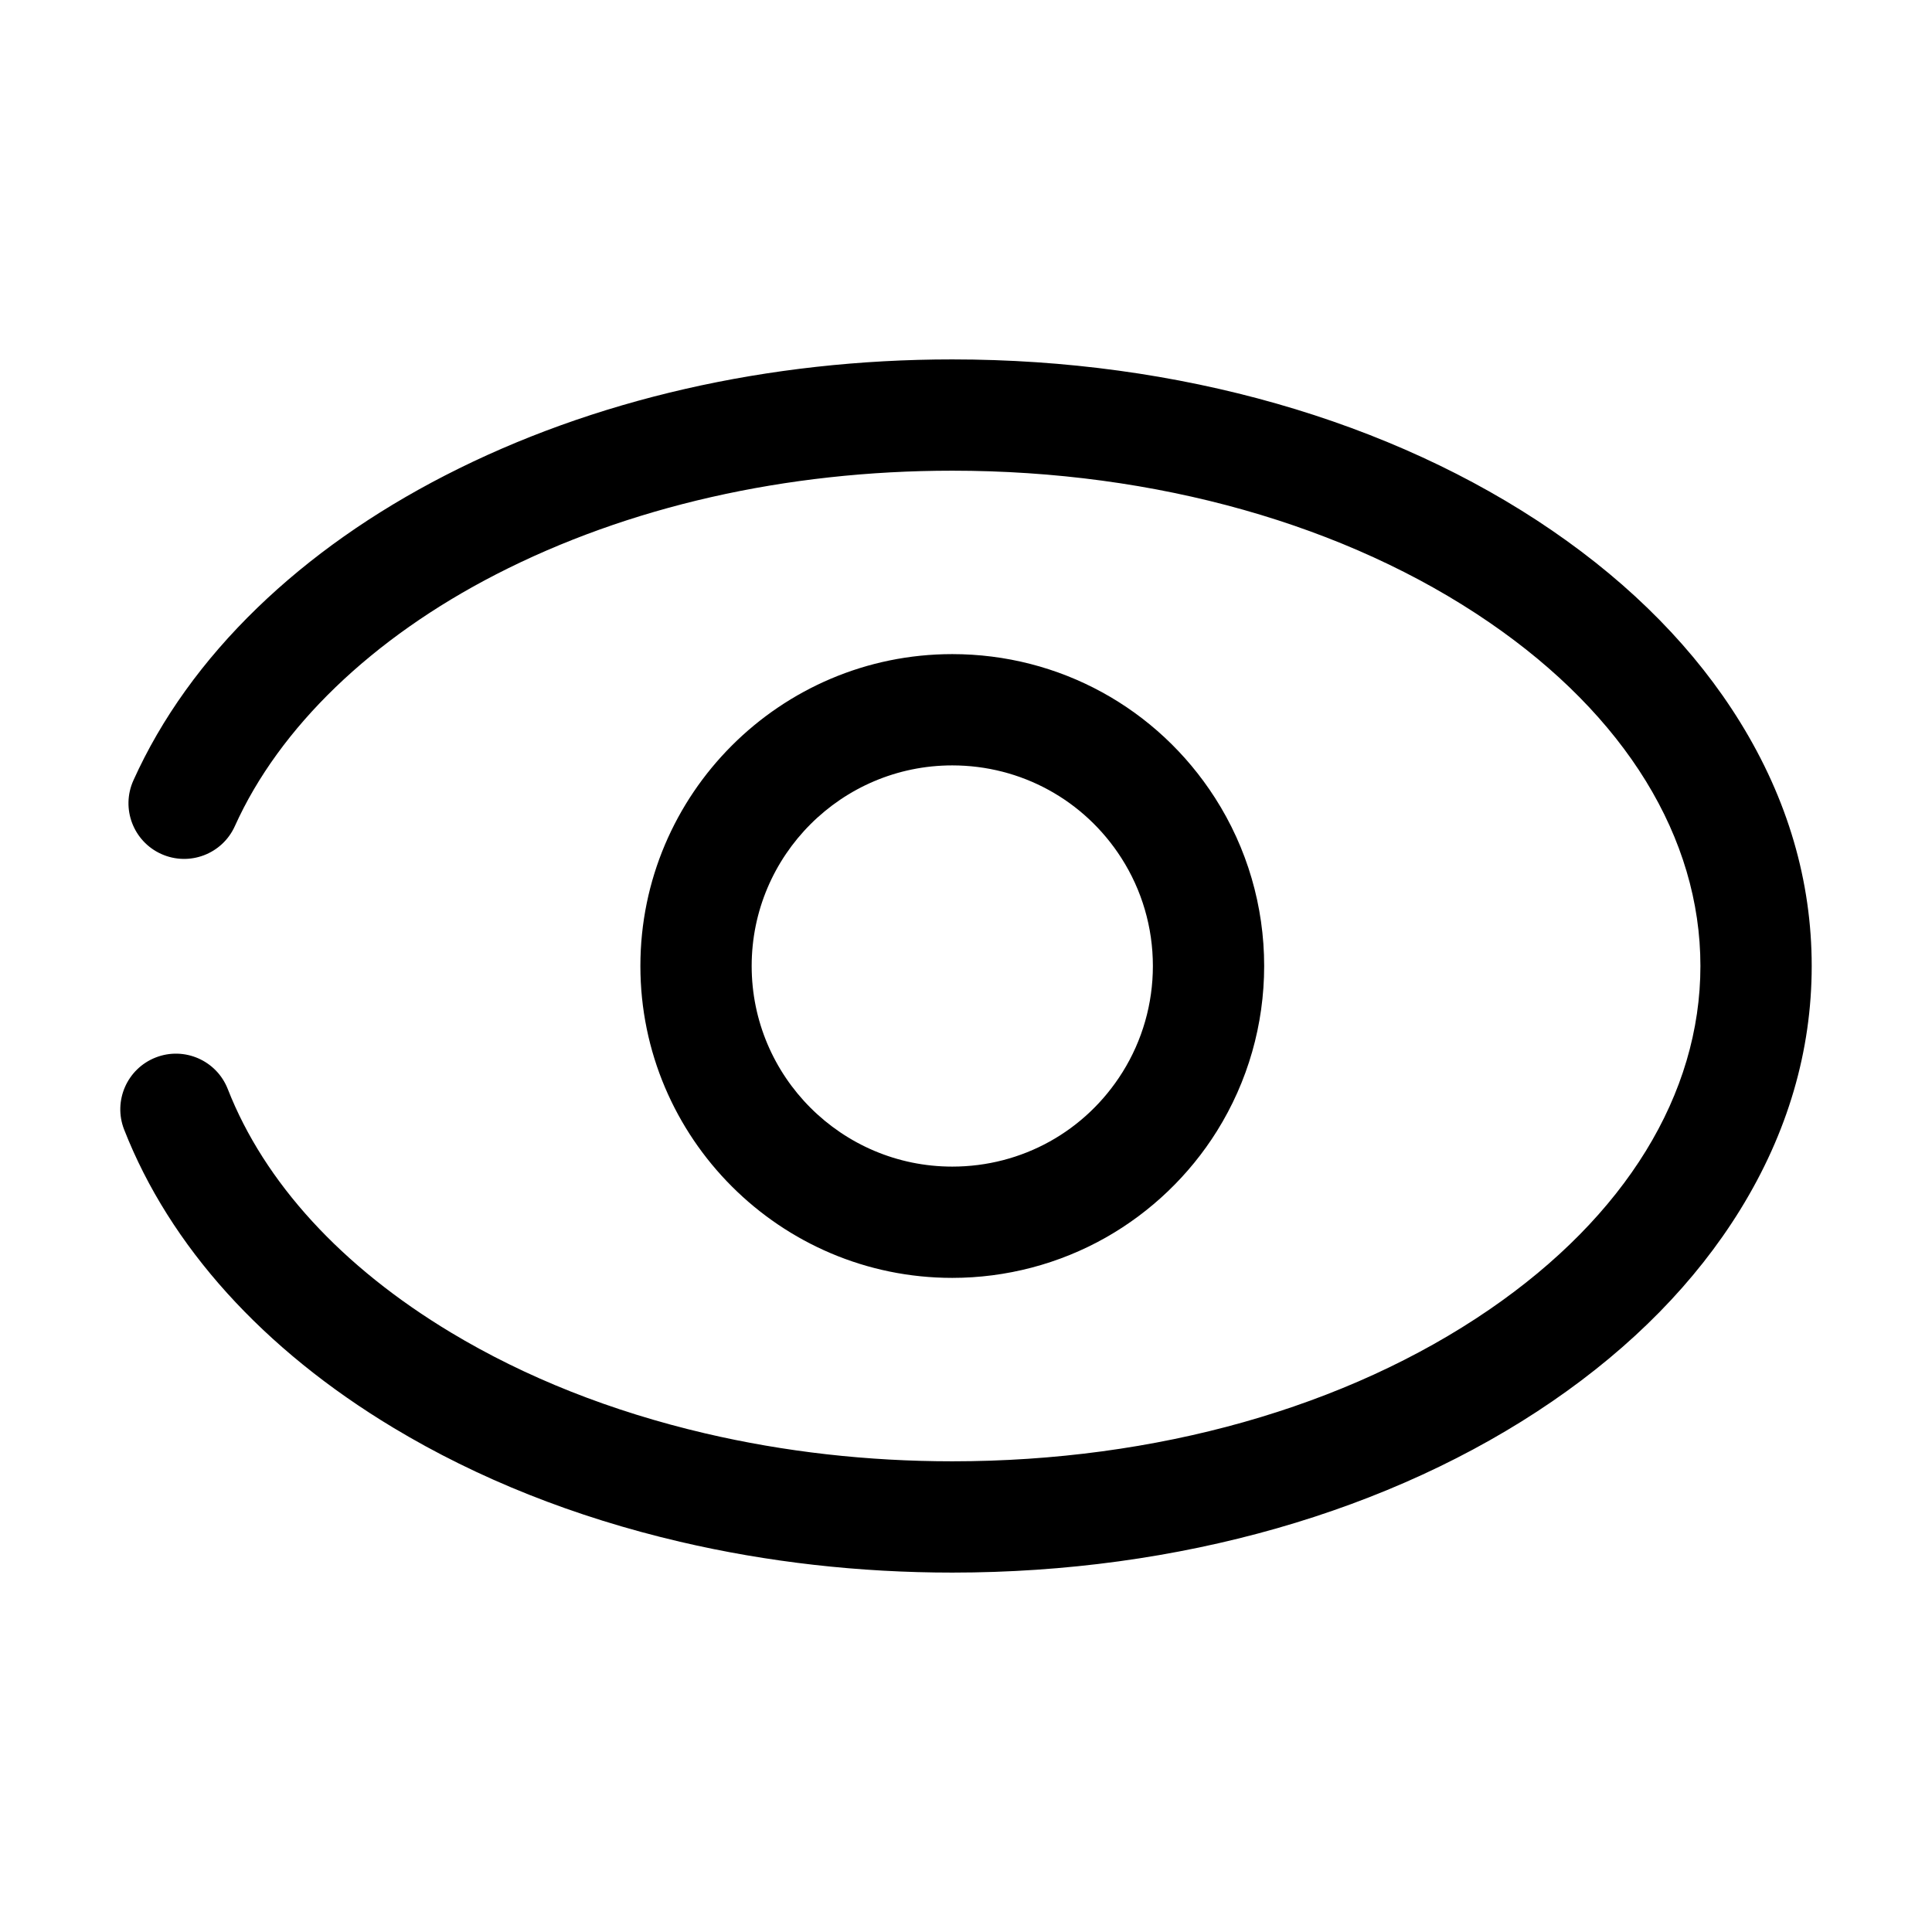
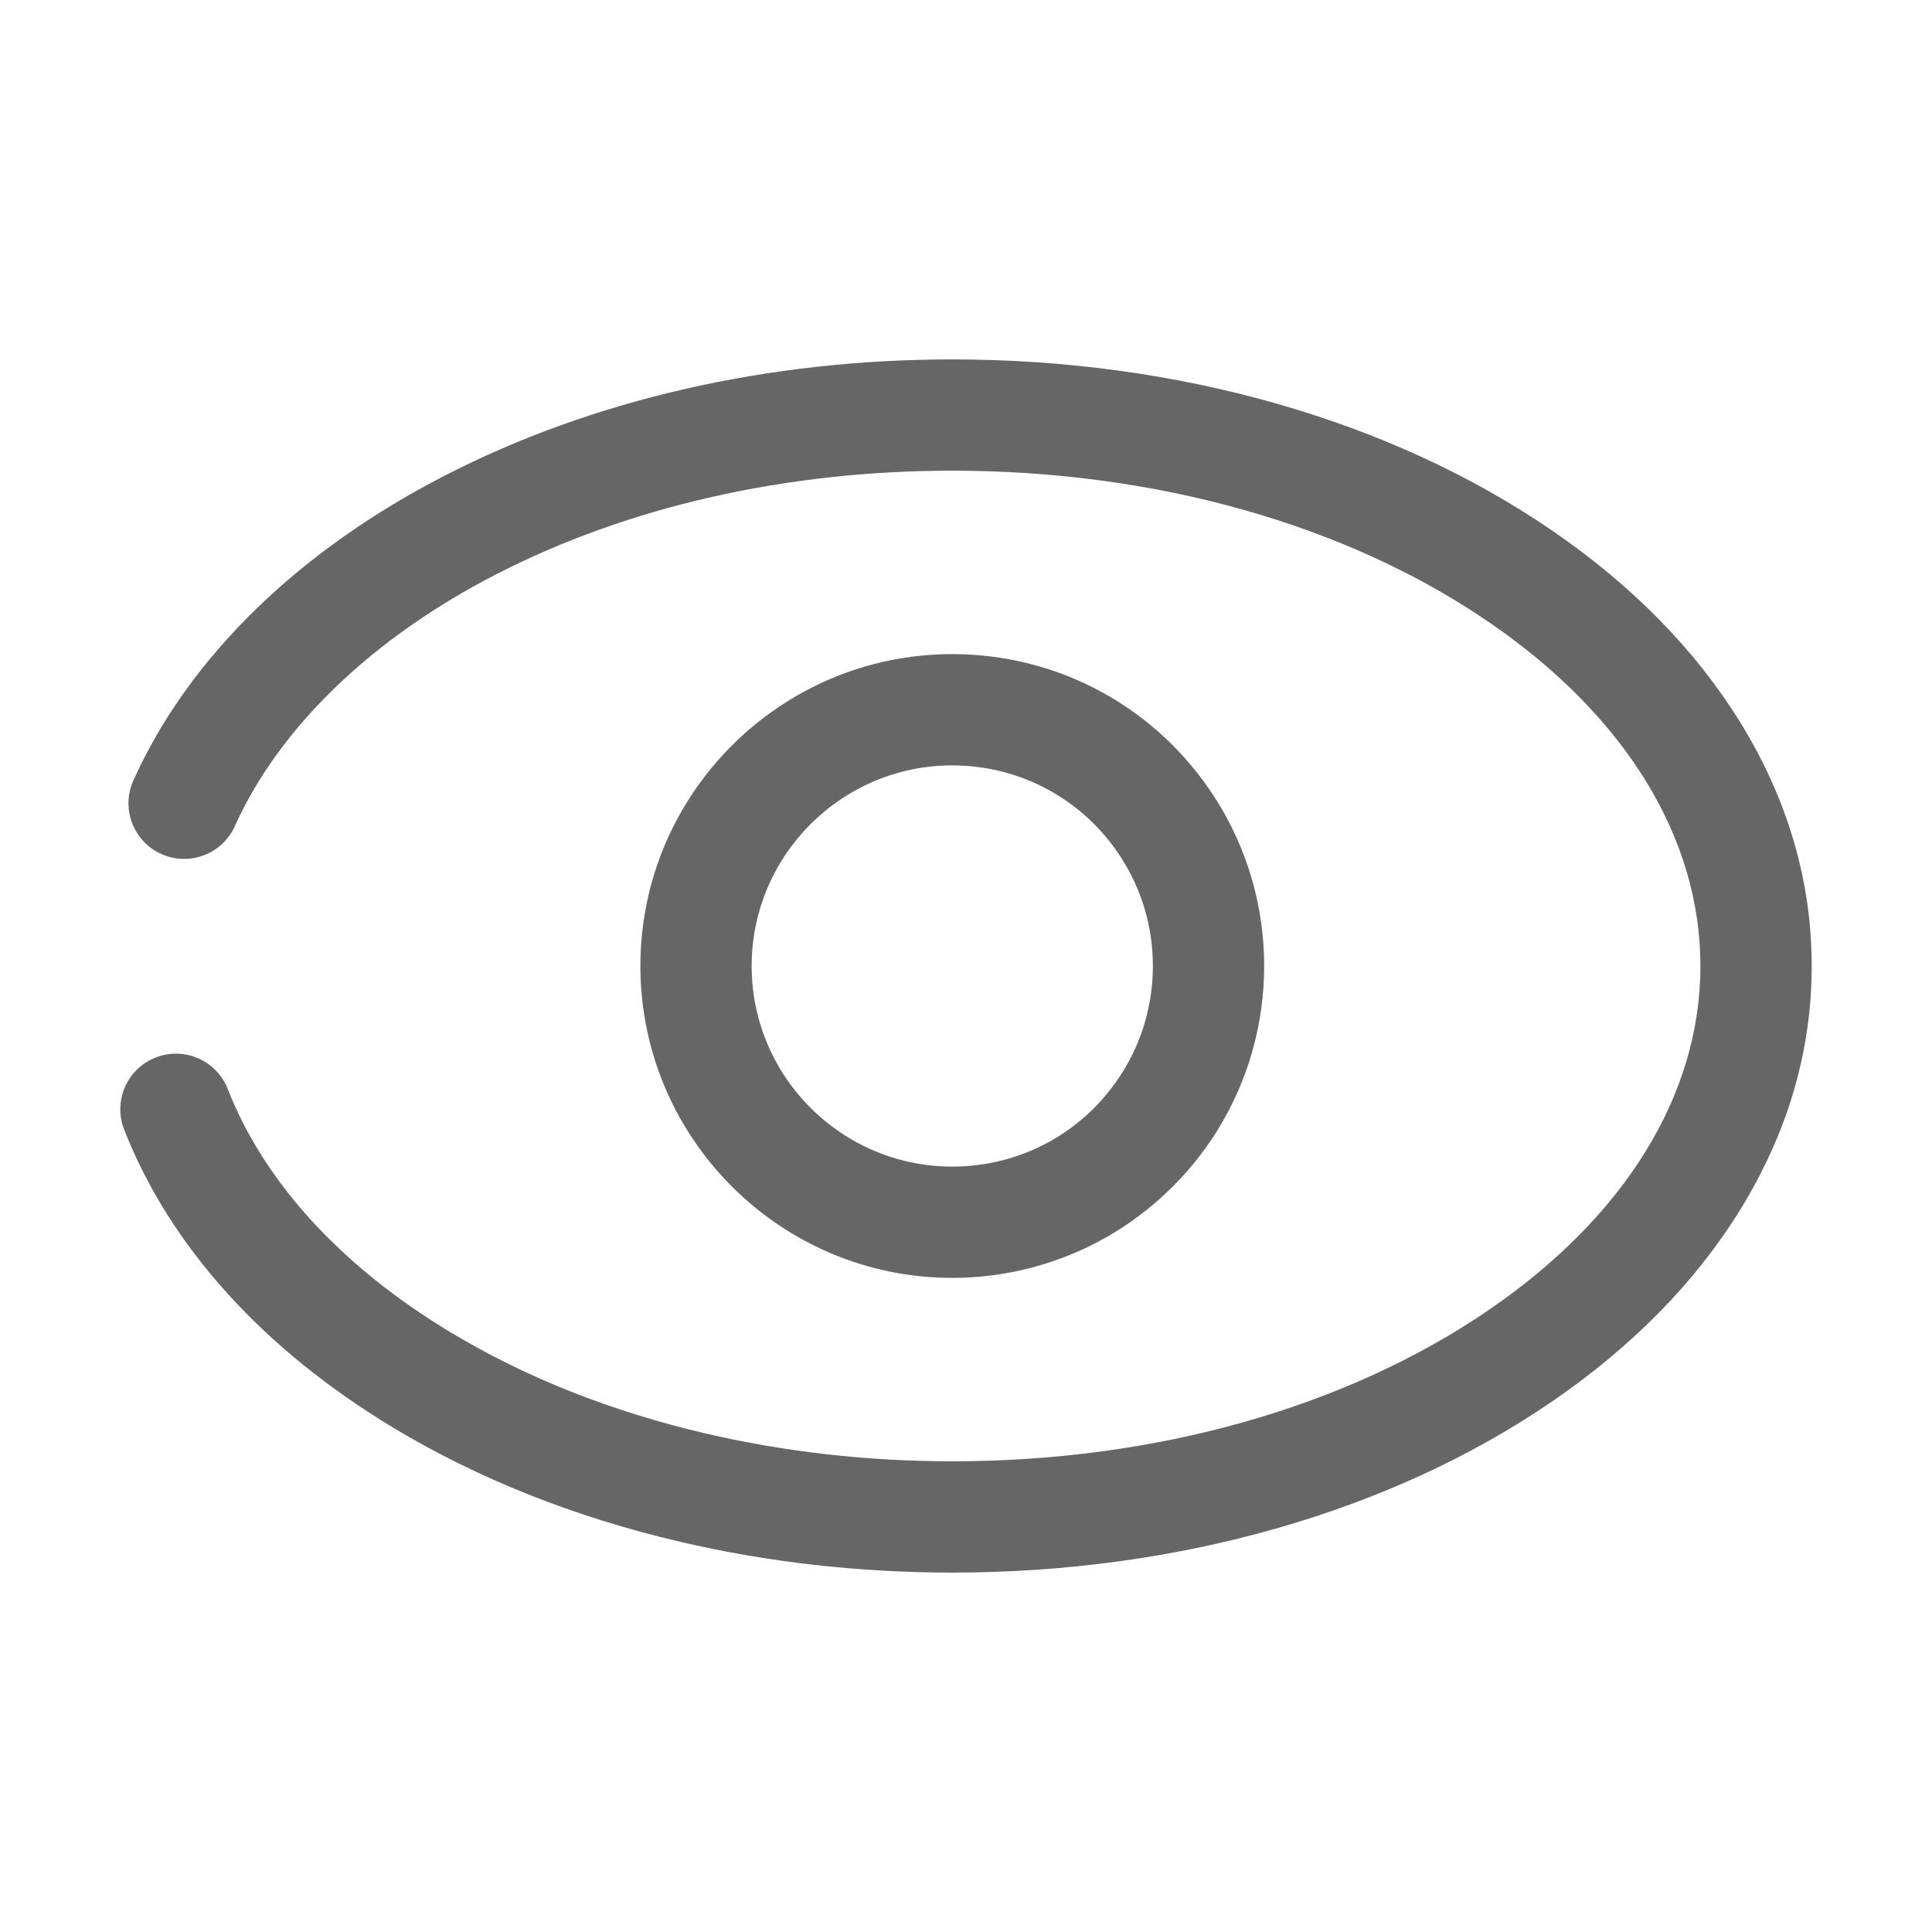
<svg xmlns="http://www.w3.org/2000/svg" t="1647568474171" class="icon" viewBox="0 0 1024 1024" version="1.1" p-id="8890" width="200" height="200">
  <defs>
    <style type="text/css" />
  </defs>
-   <path d="M922.368 382.848c-23.632-38.296-57.183-72.499-99.724-101.658-85.325-58.485-198.231-90.695-317.919-90.695-97.538 0-190.46 21.248-268.717 61.449-38.235 19.64-71.739 43.251-99.582 70.174-28.804 27.851-50.916 58.642-65.722 91.512-6.689 14.85-0.074 32.312 14.778 39.001 14.85 6.689 32.313 0.075 39.001-14.778 23.548-52.278 72.726-99.67 138.476-133.445 69.957-35.936 153.558-54.931 241.766-54.931 107.904 0 208.966 28.54 284.571 80.363 72.2 49.488 111.962 114.181 111.962 182.159s-39.763 132.672-111.962 182.16c-75.605 51.822-176.668 80.363-284.571 80.363-44.873 0-88.918-4.979-130.913-14.798-49.904-11.671-95.273-29.664-134.848-53.482-57.938-34.869-98.827-79.491-118.249-129.044-5.943-15.165-23.057-22.64-38.219-16.695-15.164 5.943-22.64 23.055-16.695 38.219 24.209 61.768 73.572 116.422 142.749 158.056 44.849 26.993 95.934 47.307 151.833 60.379 46.391 10.848 94.955 16.348 144.342 16.348 119.687 0 232.593-32.209 317.919-90.694 42.541-29.159 76.093-63.362 99.724-101.659 25.13-40.726 37.873-84.178 37.873-129.151S947.499 423.574 922.368 382.848z" p-id="8891" />
-   <path d="M504.725 677.306c28.546 0 56.697-7.403 81.41-21.408 23.93-13.562 44.287-33.068 58.869-56.409 16.374-26.208 25.029-56.461 25.029-87.49 0-31.709-9.011-62.526-26.061-89.12-30.585-47.706-82.64-76.186-139.247-76.186-91.15 0-165.307 74.156-165.307 165.307S413.574 677.306 504.725 677.306zM504.725 405.675c36.414 0 69.907 18.333 89.593 49.038 10.946 17.075 16.733 36.885 16.733 57.287 0 19.965-5.557 39.412-16.069 56.238-19.593 31.362-53.335 50.087-90.257 50.087-58.627 0-106.325-47.697-106.325-106.325S446.098 405.675 504.725 405.675z" p-id="8892" />
+   <path d="M922.368 382.848c-23.632-38.296-57.183-72.499-99.724-101.658-85.325-58.485-198.231-90.695-317.919-90.695-97.538 0-190.46 21.248-268.717 61.449-38.235 19.64-71.739 43.251-99.582 70.174-28.804 27.851-50.916 58.642-65.722 91.512-6.689 14.85-0.074 32.312 14.778 39.001 14.85 6.689 32.313 0.075 39.001-14.778 23.548-52.278 72.726-99.67 138.476-133.445 69.957-35.936 153.558-54.931 241.766-54.931 107.904 0 208.966 28.54 284.571 80.363 72.2 49.488 111.962 114.181 111.962 182.159s-39.763 132.672-111.962 182.16c-75.605 51.822-176.668 80.363-284.571 80.363-44.873 0-88.918-4.979-130.913-14.798-49.904-11.671-95.273-29.664-134.848-53.482-57.938-34.869-98.827-79.491-118.249-129.044-5.943-15.165-23.057-22.64-38.219-16.695-15.164 5.943-22.64 23.055-16.695 38.219 24.209 61.768 73.572 116.422 142.749 158.056 44.849 26.993 95.934 47.307 151.833 60.379 46.391 10.848 94.955 16.348 144.342 16.348 119.687 0 232.593-32.209 317.919-90.694 42.541-29.159 76.093-63.362 99.724-101.659 25.13-40.726 37.873-84.178 37.873-129.151S947.499 423.574 922.368 382.848z" p-id="8891" fill="#666" />
+   <path d="M504.725 677.306c28.546 0 56.697-7.403 81.41-21.408 23.93-13.562 44.287-33.068 58.869-56.409 16.374-26.208 25.029-56.461 25.029-87.49 0-31.709-9.011-62.526-26.061-89.12-30.585-47.706-82.64-76.186-139.247-76.186-91.15 0-165.307 74.156-165.307 165.307S413.574 677.306 504.725 677.306zM504.725 405.675c36.414 0 69.907 18.333 89.593 49.038 10.946 17.075 16.733 36.885 16.733 57.287 0 19.965-5.557 39.412-16.069 56.238-19.593 31.362-53.335 50.087-90.257 50.087-58.627 0-106.325-47.697-106.325-106.325S446.098 405.675 504.725 405.675z" p-id="8892" fill="#666" />
</svg>
